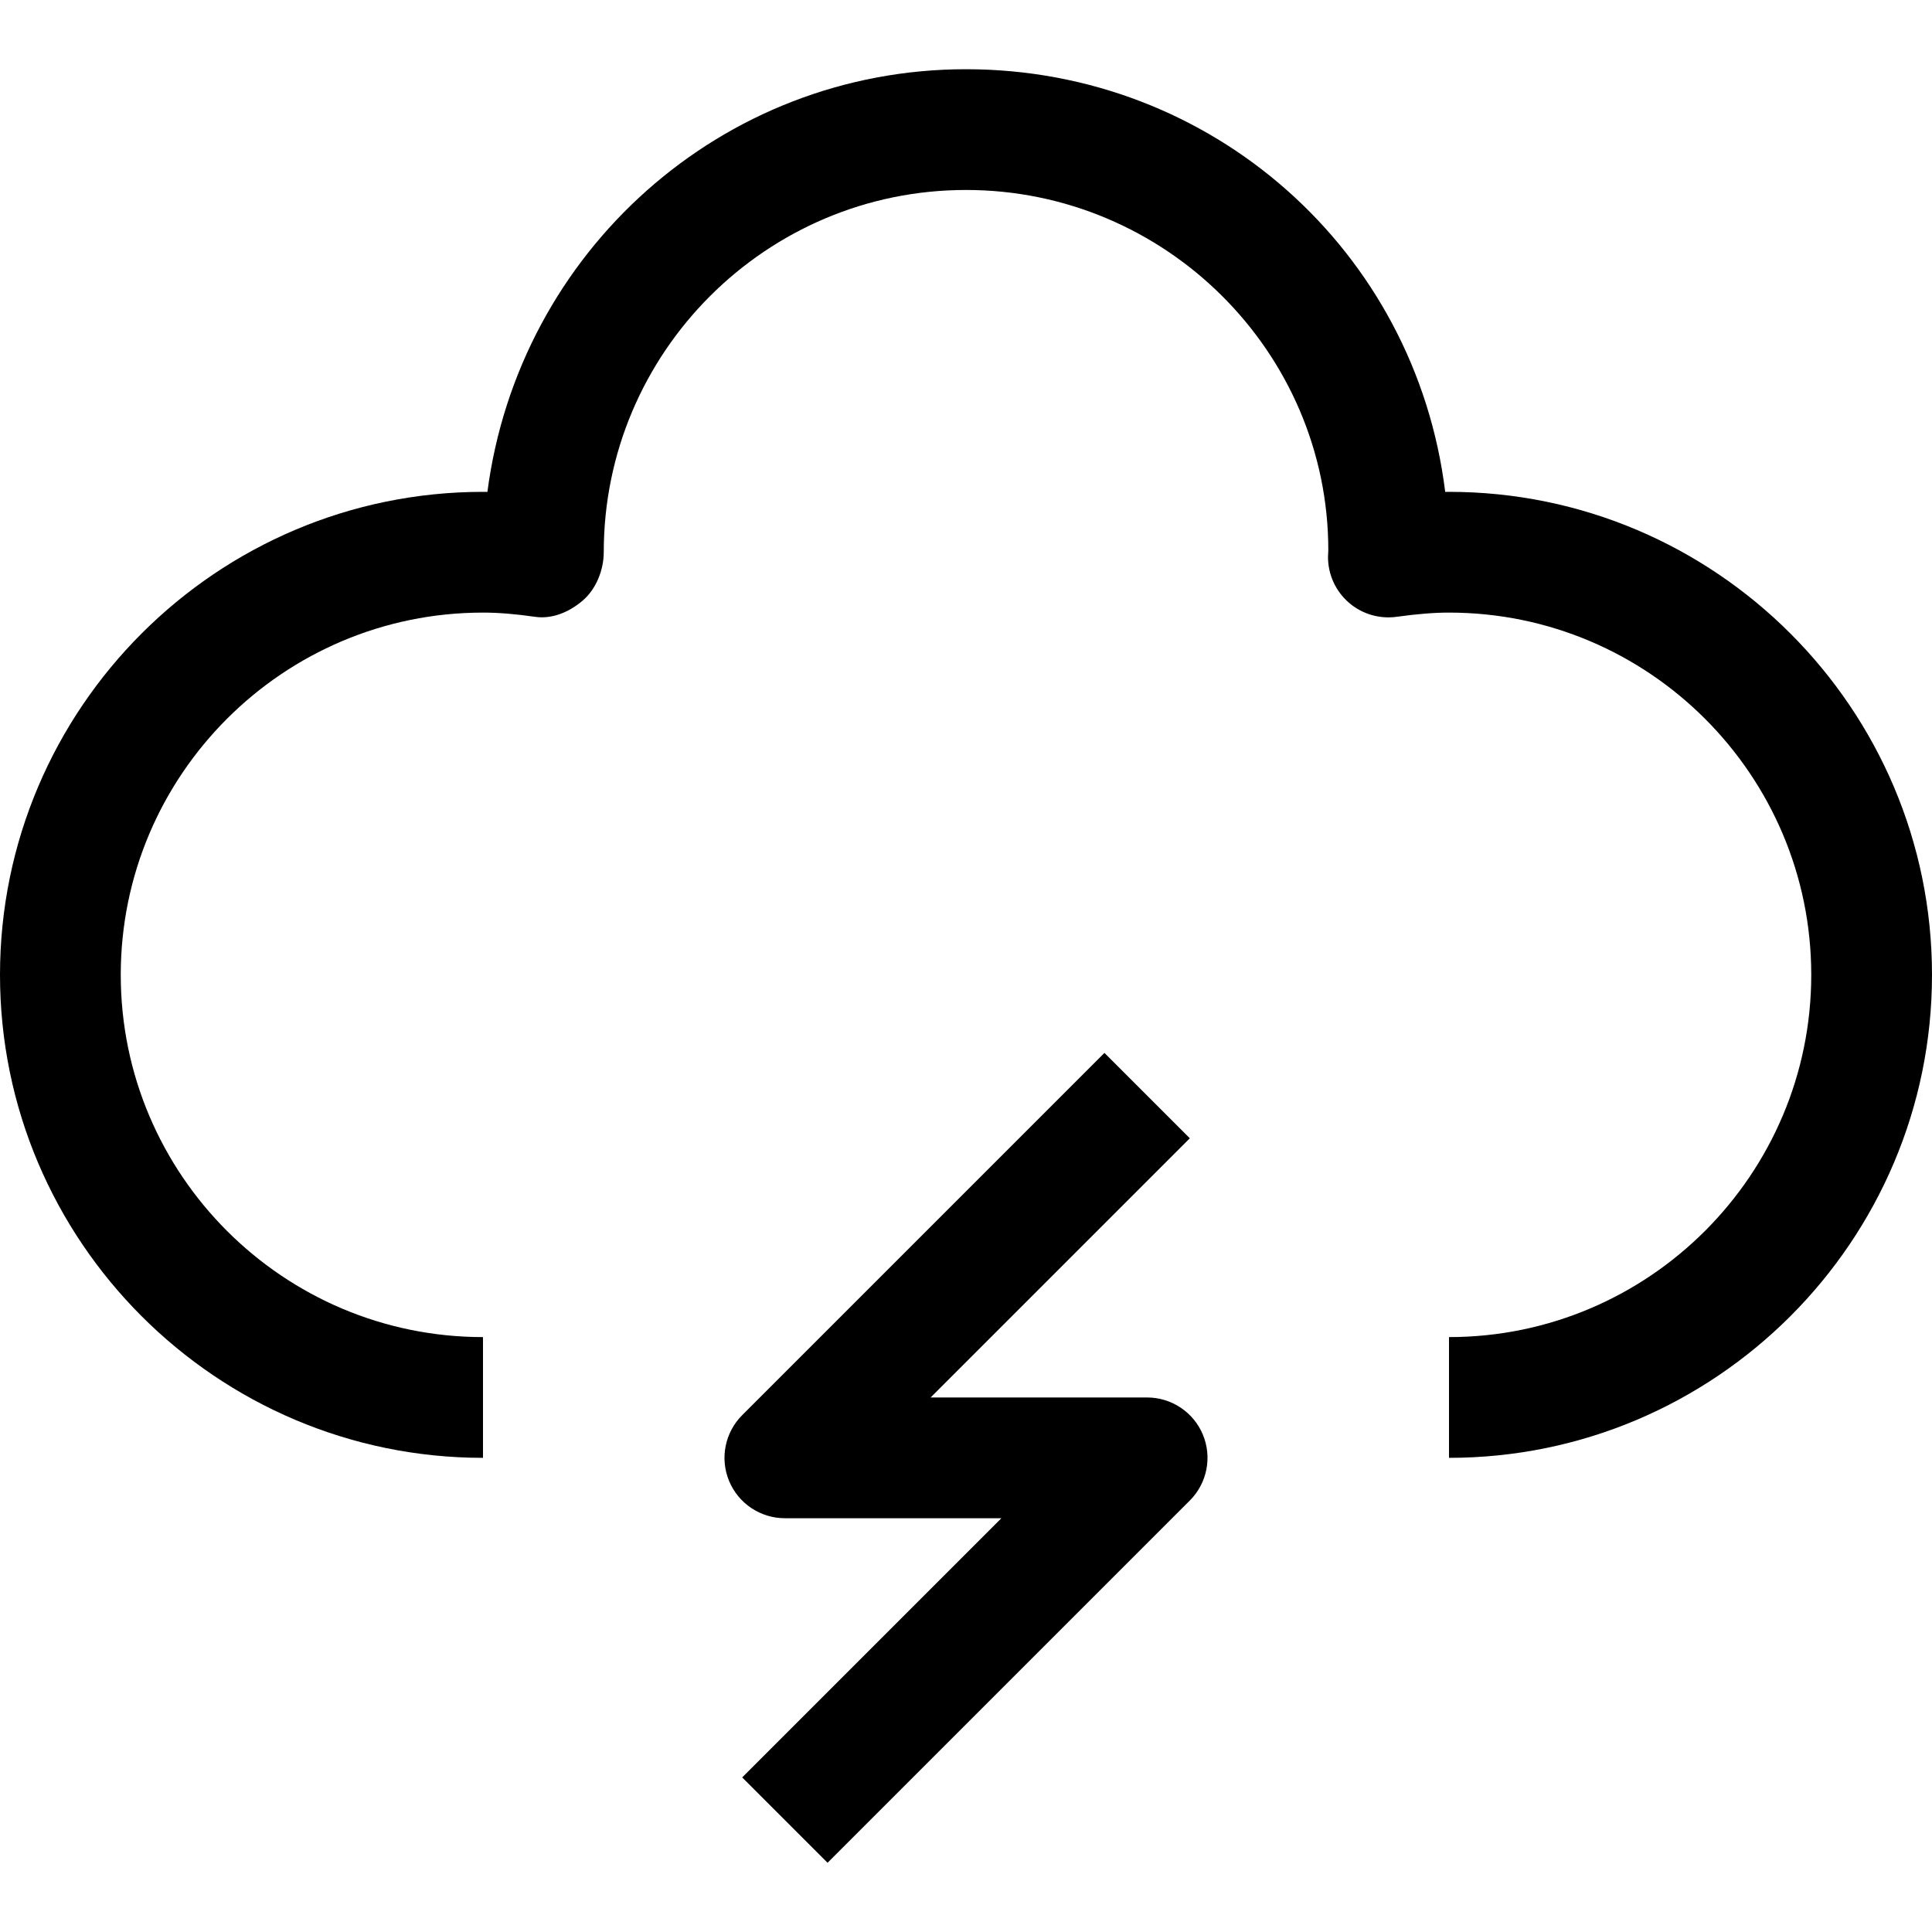
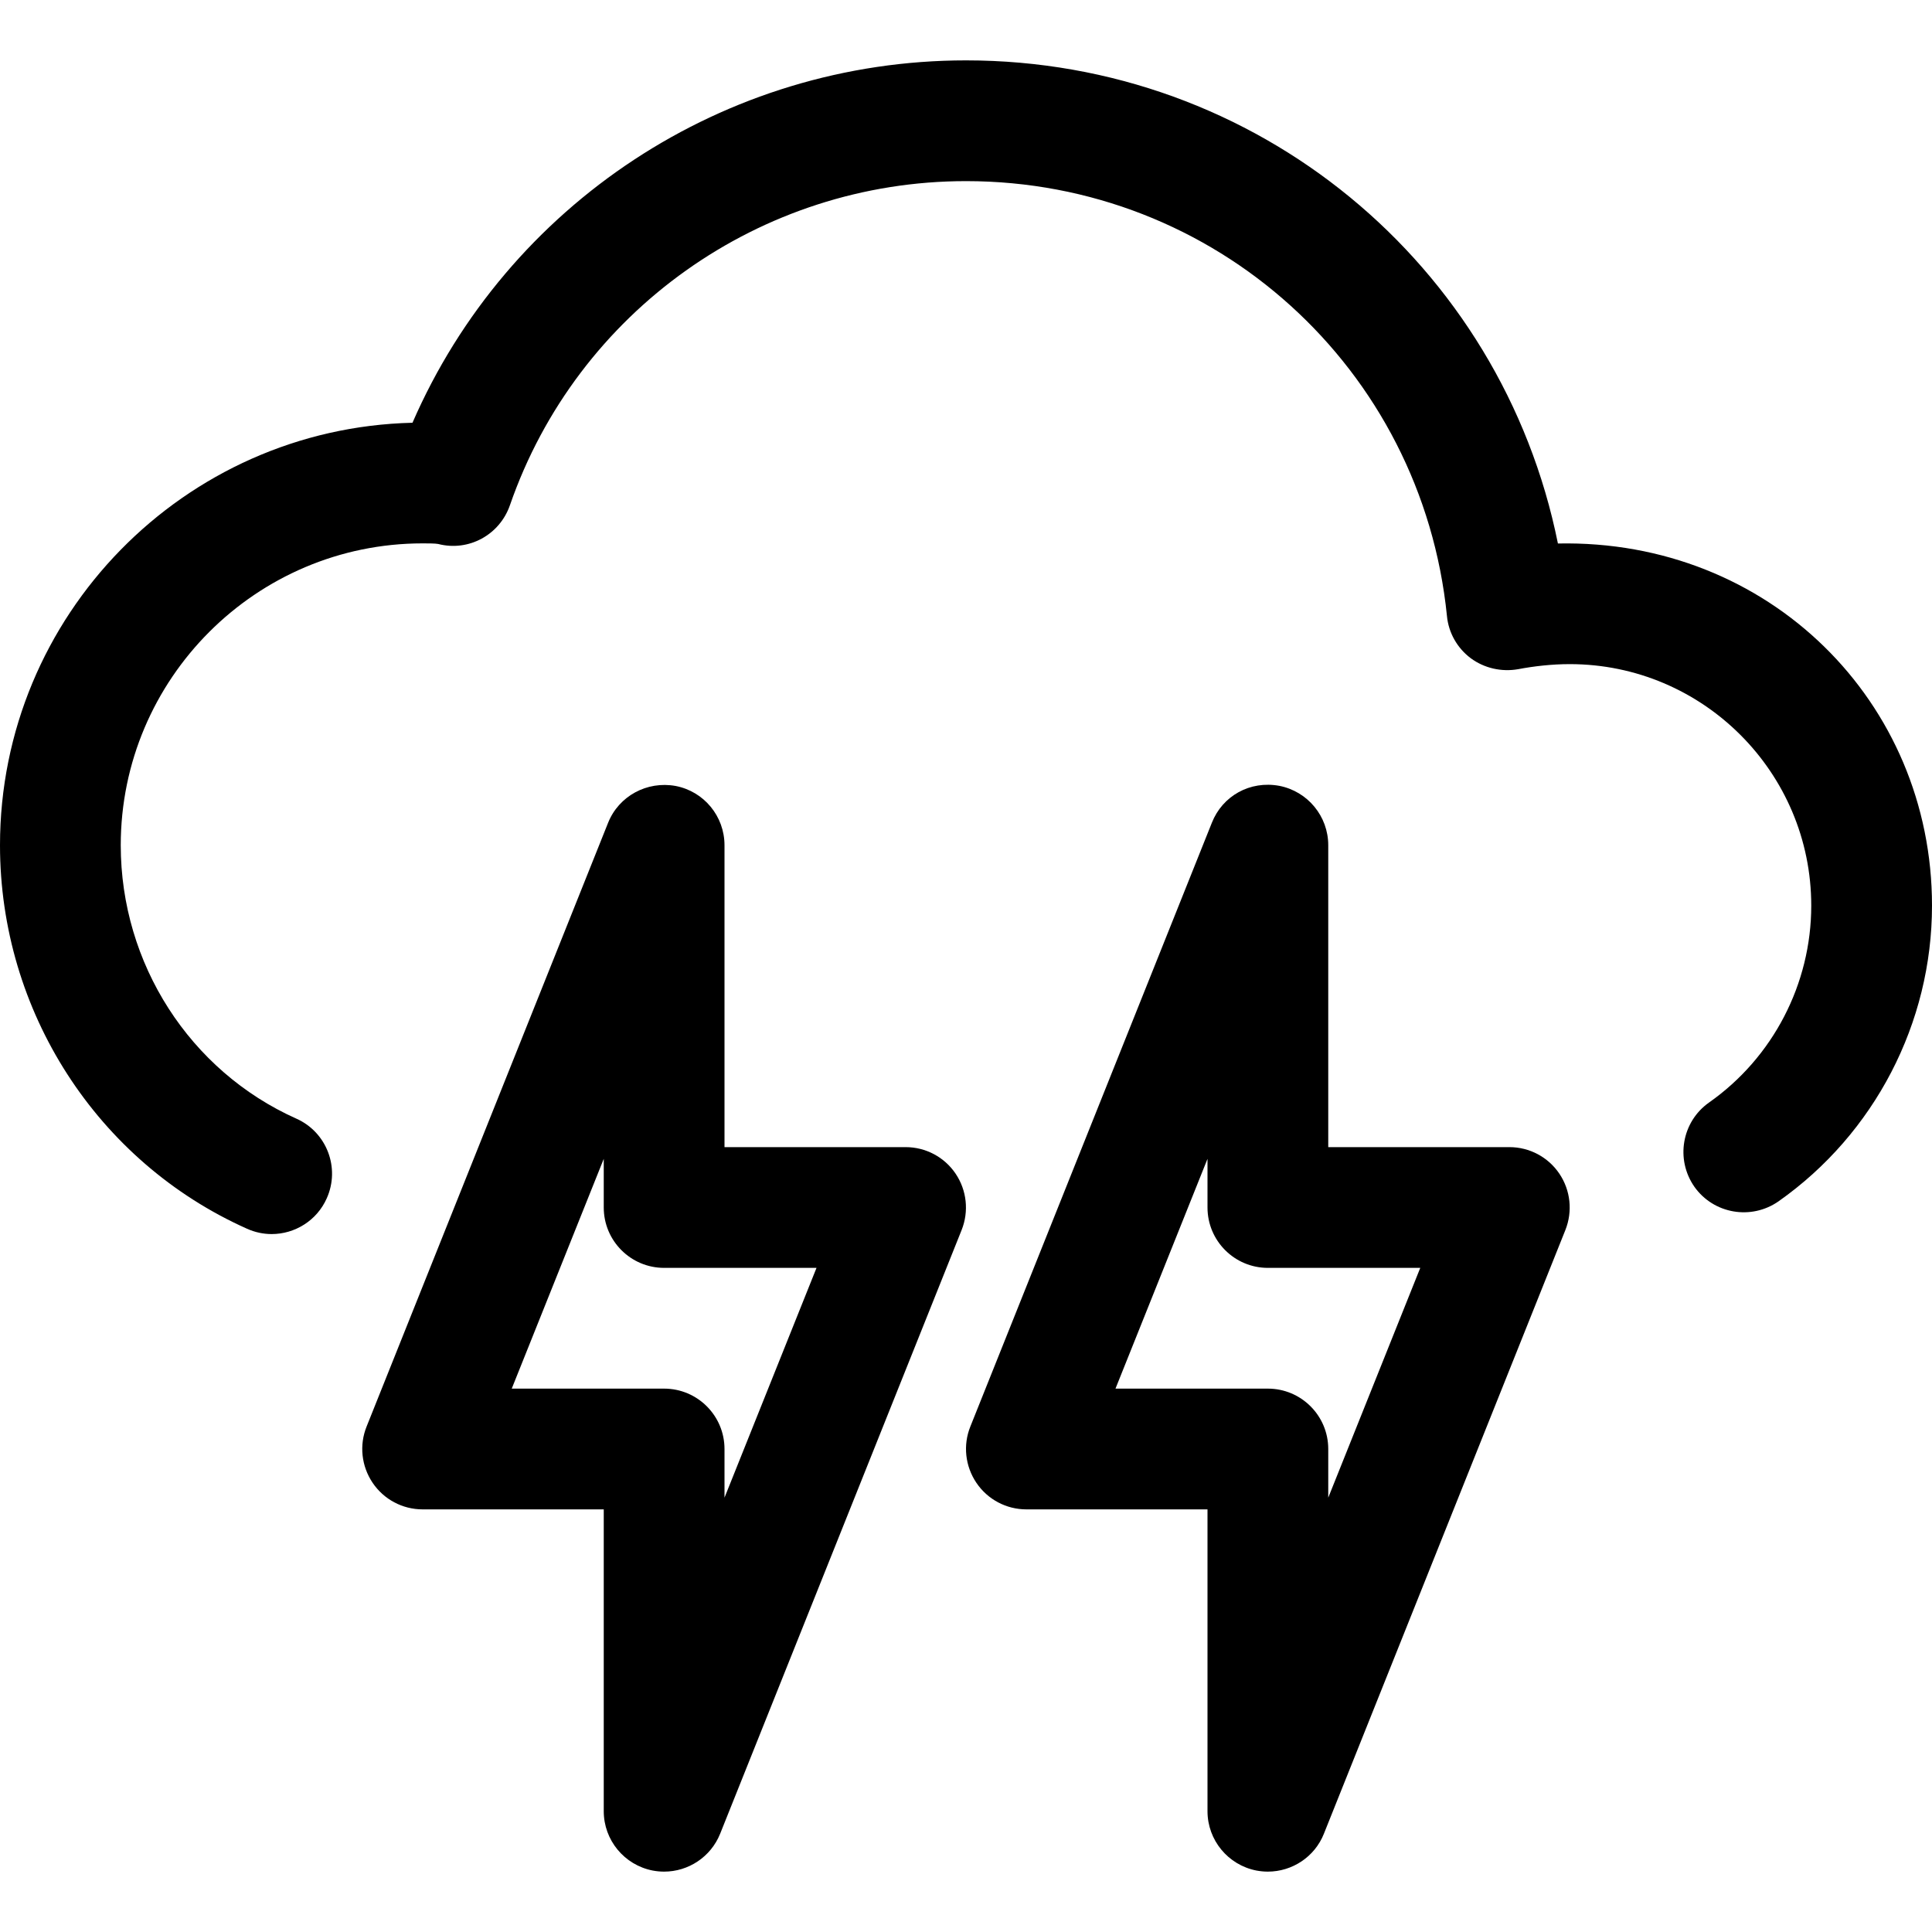
<svg xmlns="http://www.w3.org/2000/svg" version="1.1" id="Capa_1" x="0px" y="0px" viewBox="0 0 512 512" style="enable-background:new 0 0 512 512;" xml:space="preserve">
  <g>
    <g>
-       <path d="M384,130.344c-0.336,0-0.656,0-1.008,0c-7.888-64-61.824-112-126.992-112c-64.816,0-118.544,48.448-126.832,112.016    c-0.384-0.016-0.784-0.016-1.168-0.016c-70.576,0-128,57.424-128,128s57.424,128,128,128v-32c-52.944,0-96-43.056-96-96    c0-52.944,43.056-96,96-96c4.064,0,8.448,0.352,13.792,1.12c4.64,0.672,9.216-1.344,12.72-4.384    c3.504-3.04,5.488-8.096,5.488-12.736c0-52.944,43.056-96,96-96c52.944,0,96,43.056,96.016,95.456    c-0.032,0.384-0.08,1.424-0.08,1.824c0,4.64,2.016,9.04,5.52,12.08c3.504,3.04,8.16,4.4,12.752,3.744    c5.344-0.736,9.728-1.104,13.792-1.104c52.944,0,96,43.056,96,96c0,52.944-43.056,96-96,96v32c70.576,0,128-57.424,128-128    S454.576,130.344,384,130.344z" />
+       <path d="M412.864,144.032C397.952,70.016,333.088,16,256,16c-64.032,0-121.504,38.112-146.688,96.032    C48.8,113.472,0,163.136,0,224c0,43.968,25.696,83.872,65.472,101.632c2.144,0.96,4.352,1.408,6.528,1.408    c6.112,0,11.968-3.552,14.592-9.472c3.616-8.064,0-17.536-8.064-21.12C50.272,283.808,32,255.36,32,224c0-44.096,35.904-80,80-80    c1.28,0,3.392,0,4.128,0.16c8.096,2.08,16.288-2.432,19.008-10.272C152.928,82.528,201.504,48,256,48    c66.016,0,120.8,49.536,127.456,115.232c0.416,4.448,2.72,8.512,6.304,11.2c3.584,2.656,8.16,3.68,12.544,2.912    c4.192-0.8,8.992-1.344,13.696-1.344c35.296,0,64,28.704,64,64c0,20.704-10.112,40.256-27.104,52.192    c-7.2,5.088-8.928,15.04-3.872,22.304c5.088,7.2,15.04,8.928,22.304,3.872C496.768,300.448,512,271.136,512,240    C512,186.016,468.8,142.88,412.864,144.032z" />
    </g>
  </g>
  <g>
    <g>
-       <path d="M318.784,380.216c-2.48-5.968-8.32-9.872-14.784-9.872h-57.376l68.688-68.688l-22.624-22.624l-96,96    c-4.576,4.576-5.952,11.456-3.472,17.44s8.32,9.872,14.784,9.872h57.376l-68.688,68.688l22.624,22.624l96-96    C319.888,393.08,321.264,386.2,318.784,380.216z" />
+       <path d="M253.248,311.04c-2.976-4.416-7.936-7.04-13.248-7.04h-48v-80c0-7.68-5.44-14.272-12.96-15.712    c-7.52-1.376-15.04,2.624-17.888,9.76l-64,160c-1.984,4.928-1.376,10.496,1.6,14.912c2.976,4.416,7.936,7.04,13.248,7.04h48v80    c0,7.648,5.44,14.24,12.96,15.712c1.024,0.192,2.016,0.288,3.04,0.288c6.432,0,12.384-3.904,14.848-10.048l64-160    C256.8,321.024,256.224,315.456,253.248,311.04z M192,396.896V384c0-8.832-7.168-16-16-16h-40.384L160,307.104V320    c0,8.832,7.168,16,16,16h40.384L192,396.896z" />
+     </g>
+   </g>
+   <g>
+     <g>
+       <path d="M413.248,311.04c-2.976-4.416-7.936-7.04-13.248-7.04h-48v-80c0-7.68-5.44-14.272-12.96-15.744    c-7.776-1.44-15.072,2.656-17.888,9.792l-64,160c-1.984,4.928-1.376,10.496,1.6,14.912c2.976,4.416,7.936,7.04,13.248,7.04h48v80    c0,7.648,5.44,14.24,12.96,15.712c1.056,0.192,2.048,0.288,3.04,0.288c6.432,0,12.416-3.904,14.848-10.048l64-160    C416.8,321.024,416.224,315.456,413.248,311.04z M352,396.896V384c0-8.832-7.168-16-16-16h-40.384L320,307.104V320    c0,8.832,7.168,16,16,16h40.384L352,396.896z" />
    </g>
  </g>
  <g>
</g>
  <g>
</g>
  <g>
</g>
  <g>
</g>
  <g>
</g>
  <g>
</g>
  <g>
</g>
  <g>
</g>
  <g>
</g>
  <g>
</g>
  <g>
</g>
  <g>
</g>
  <g>
</g>
  <g>
</g>
  <g>
</g>
</svg>
